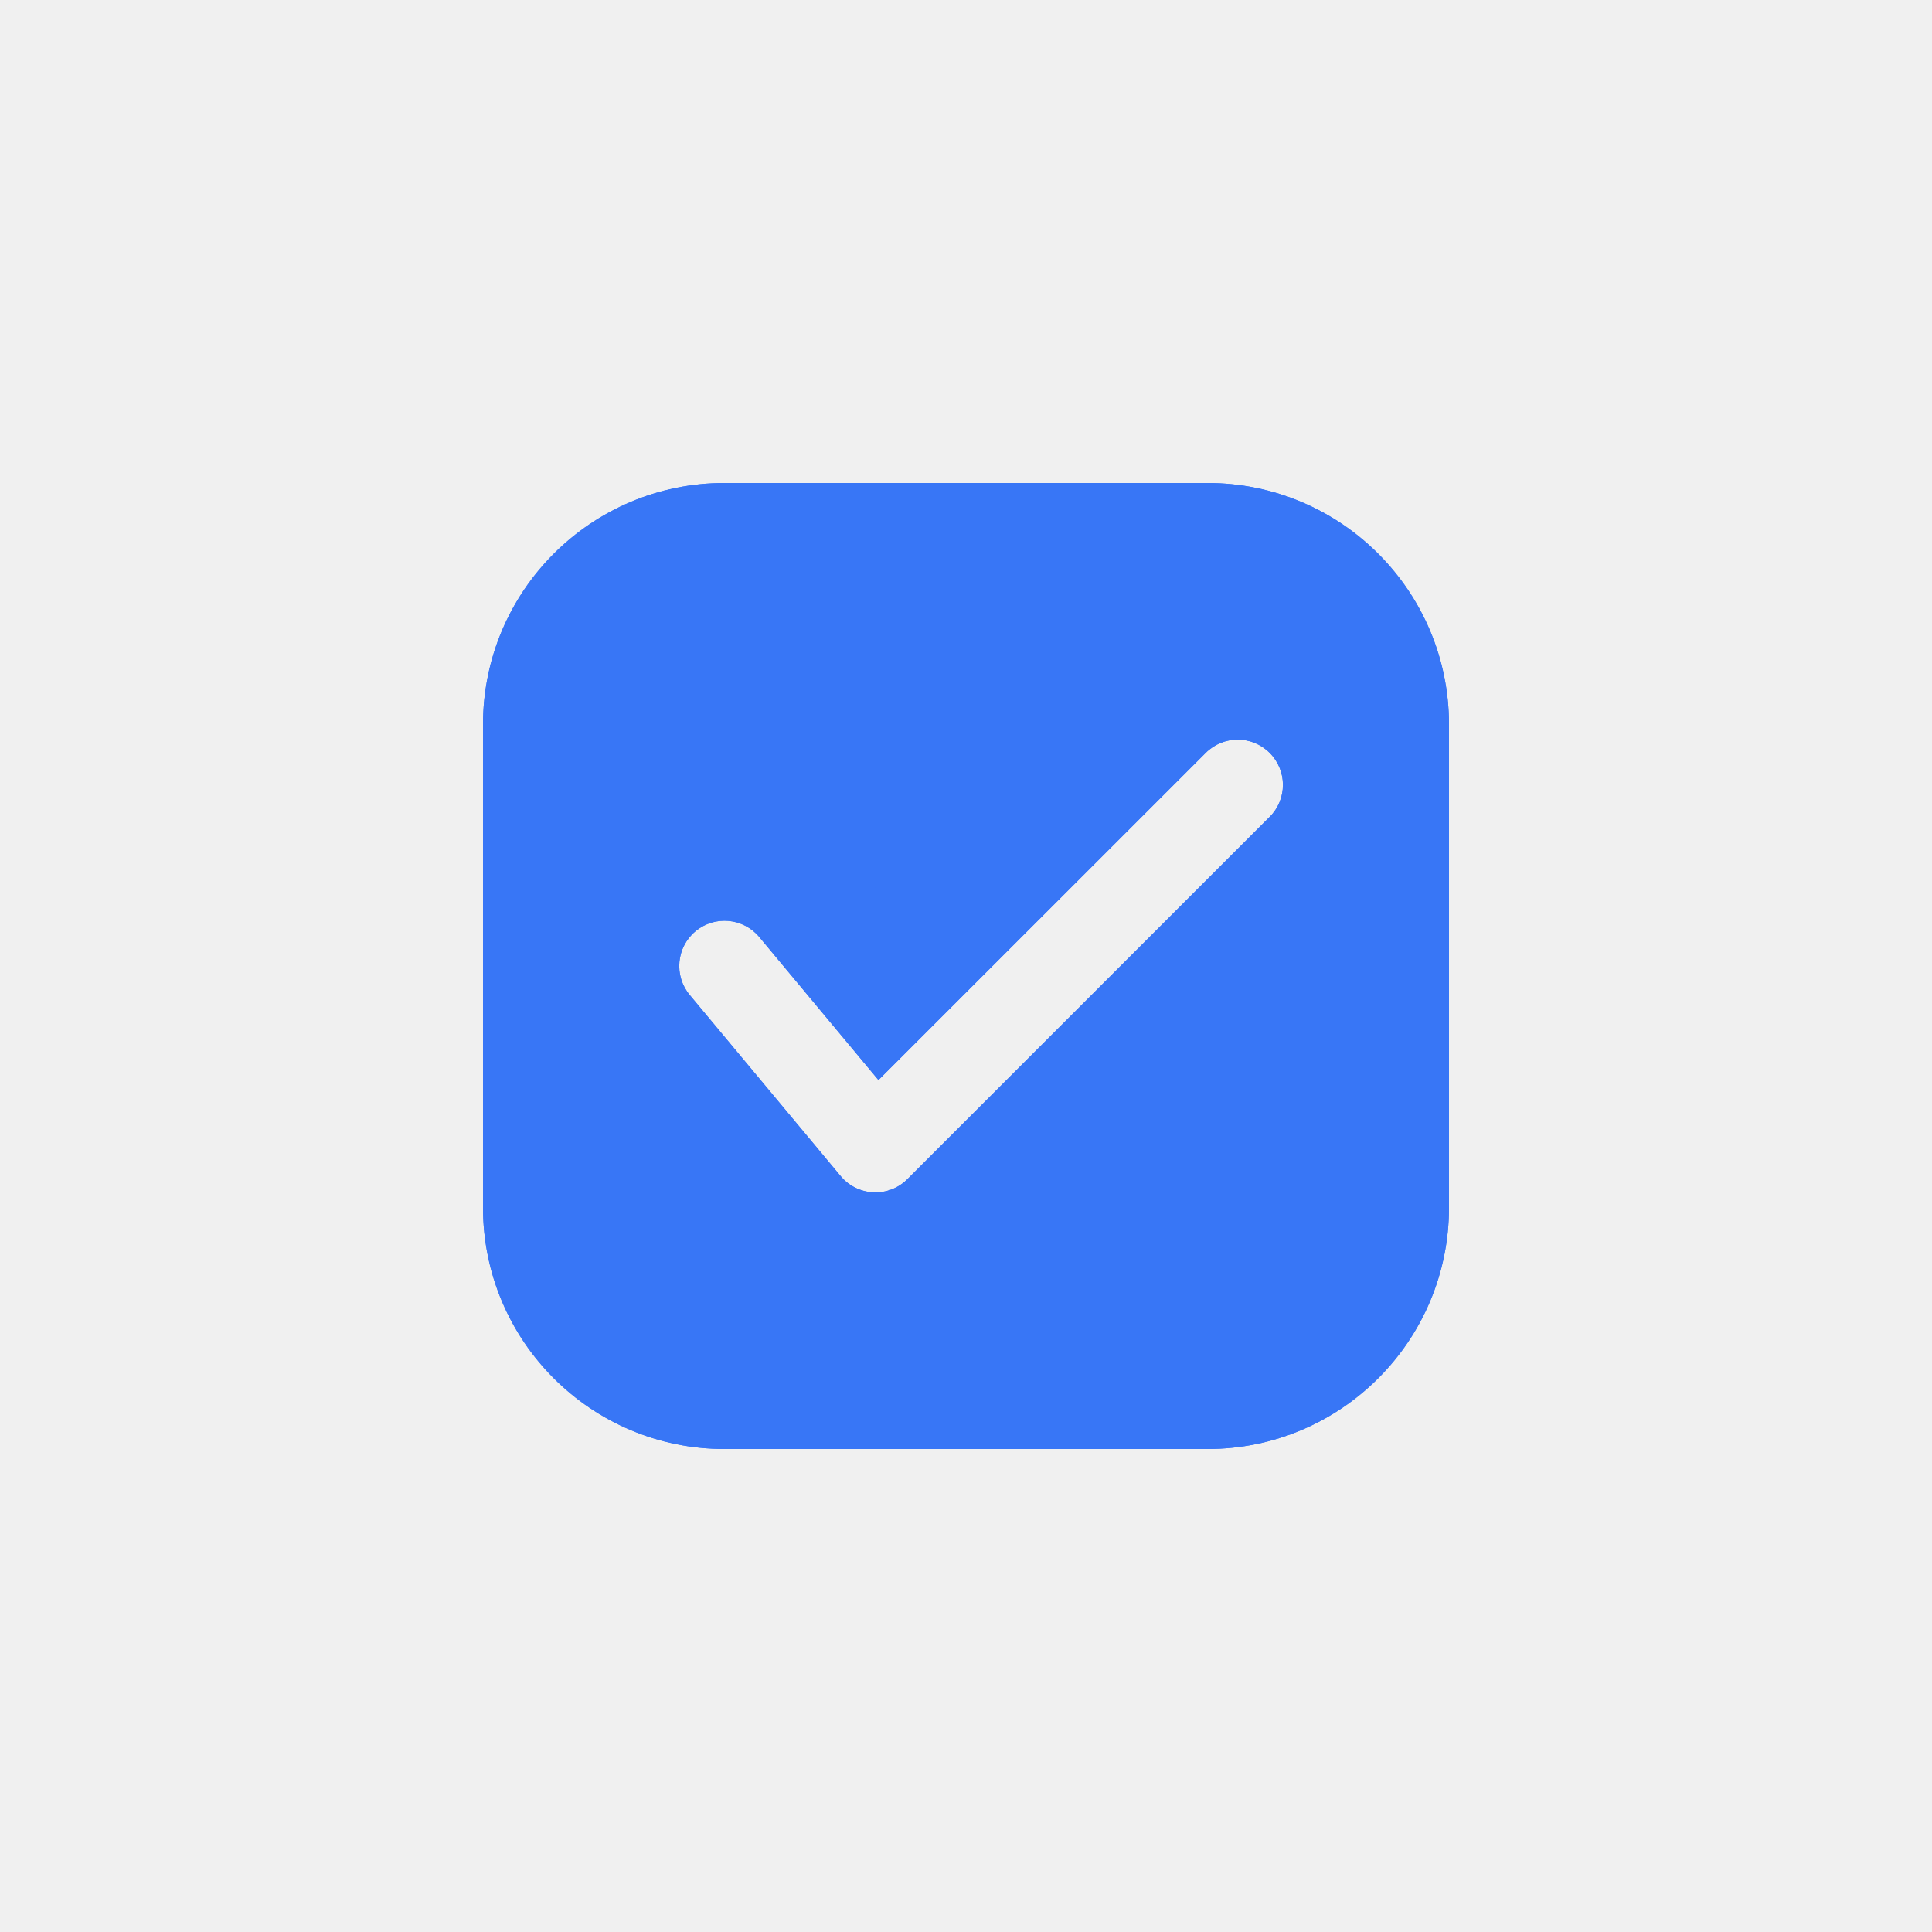
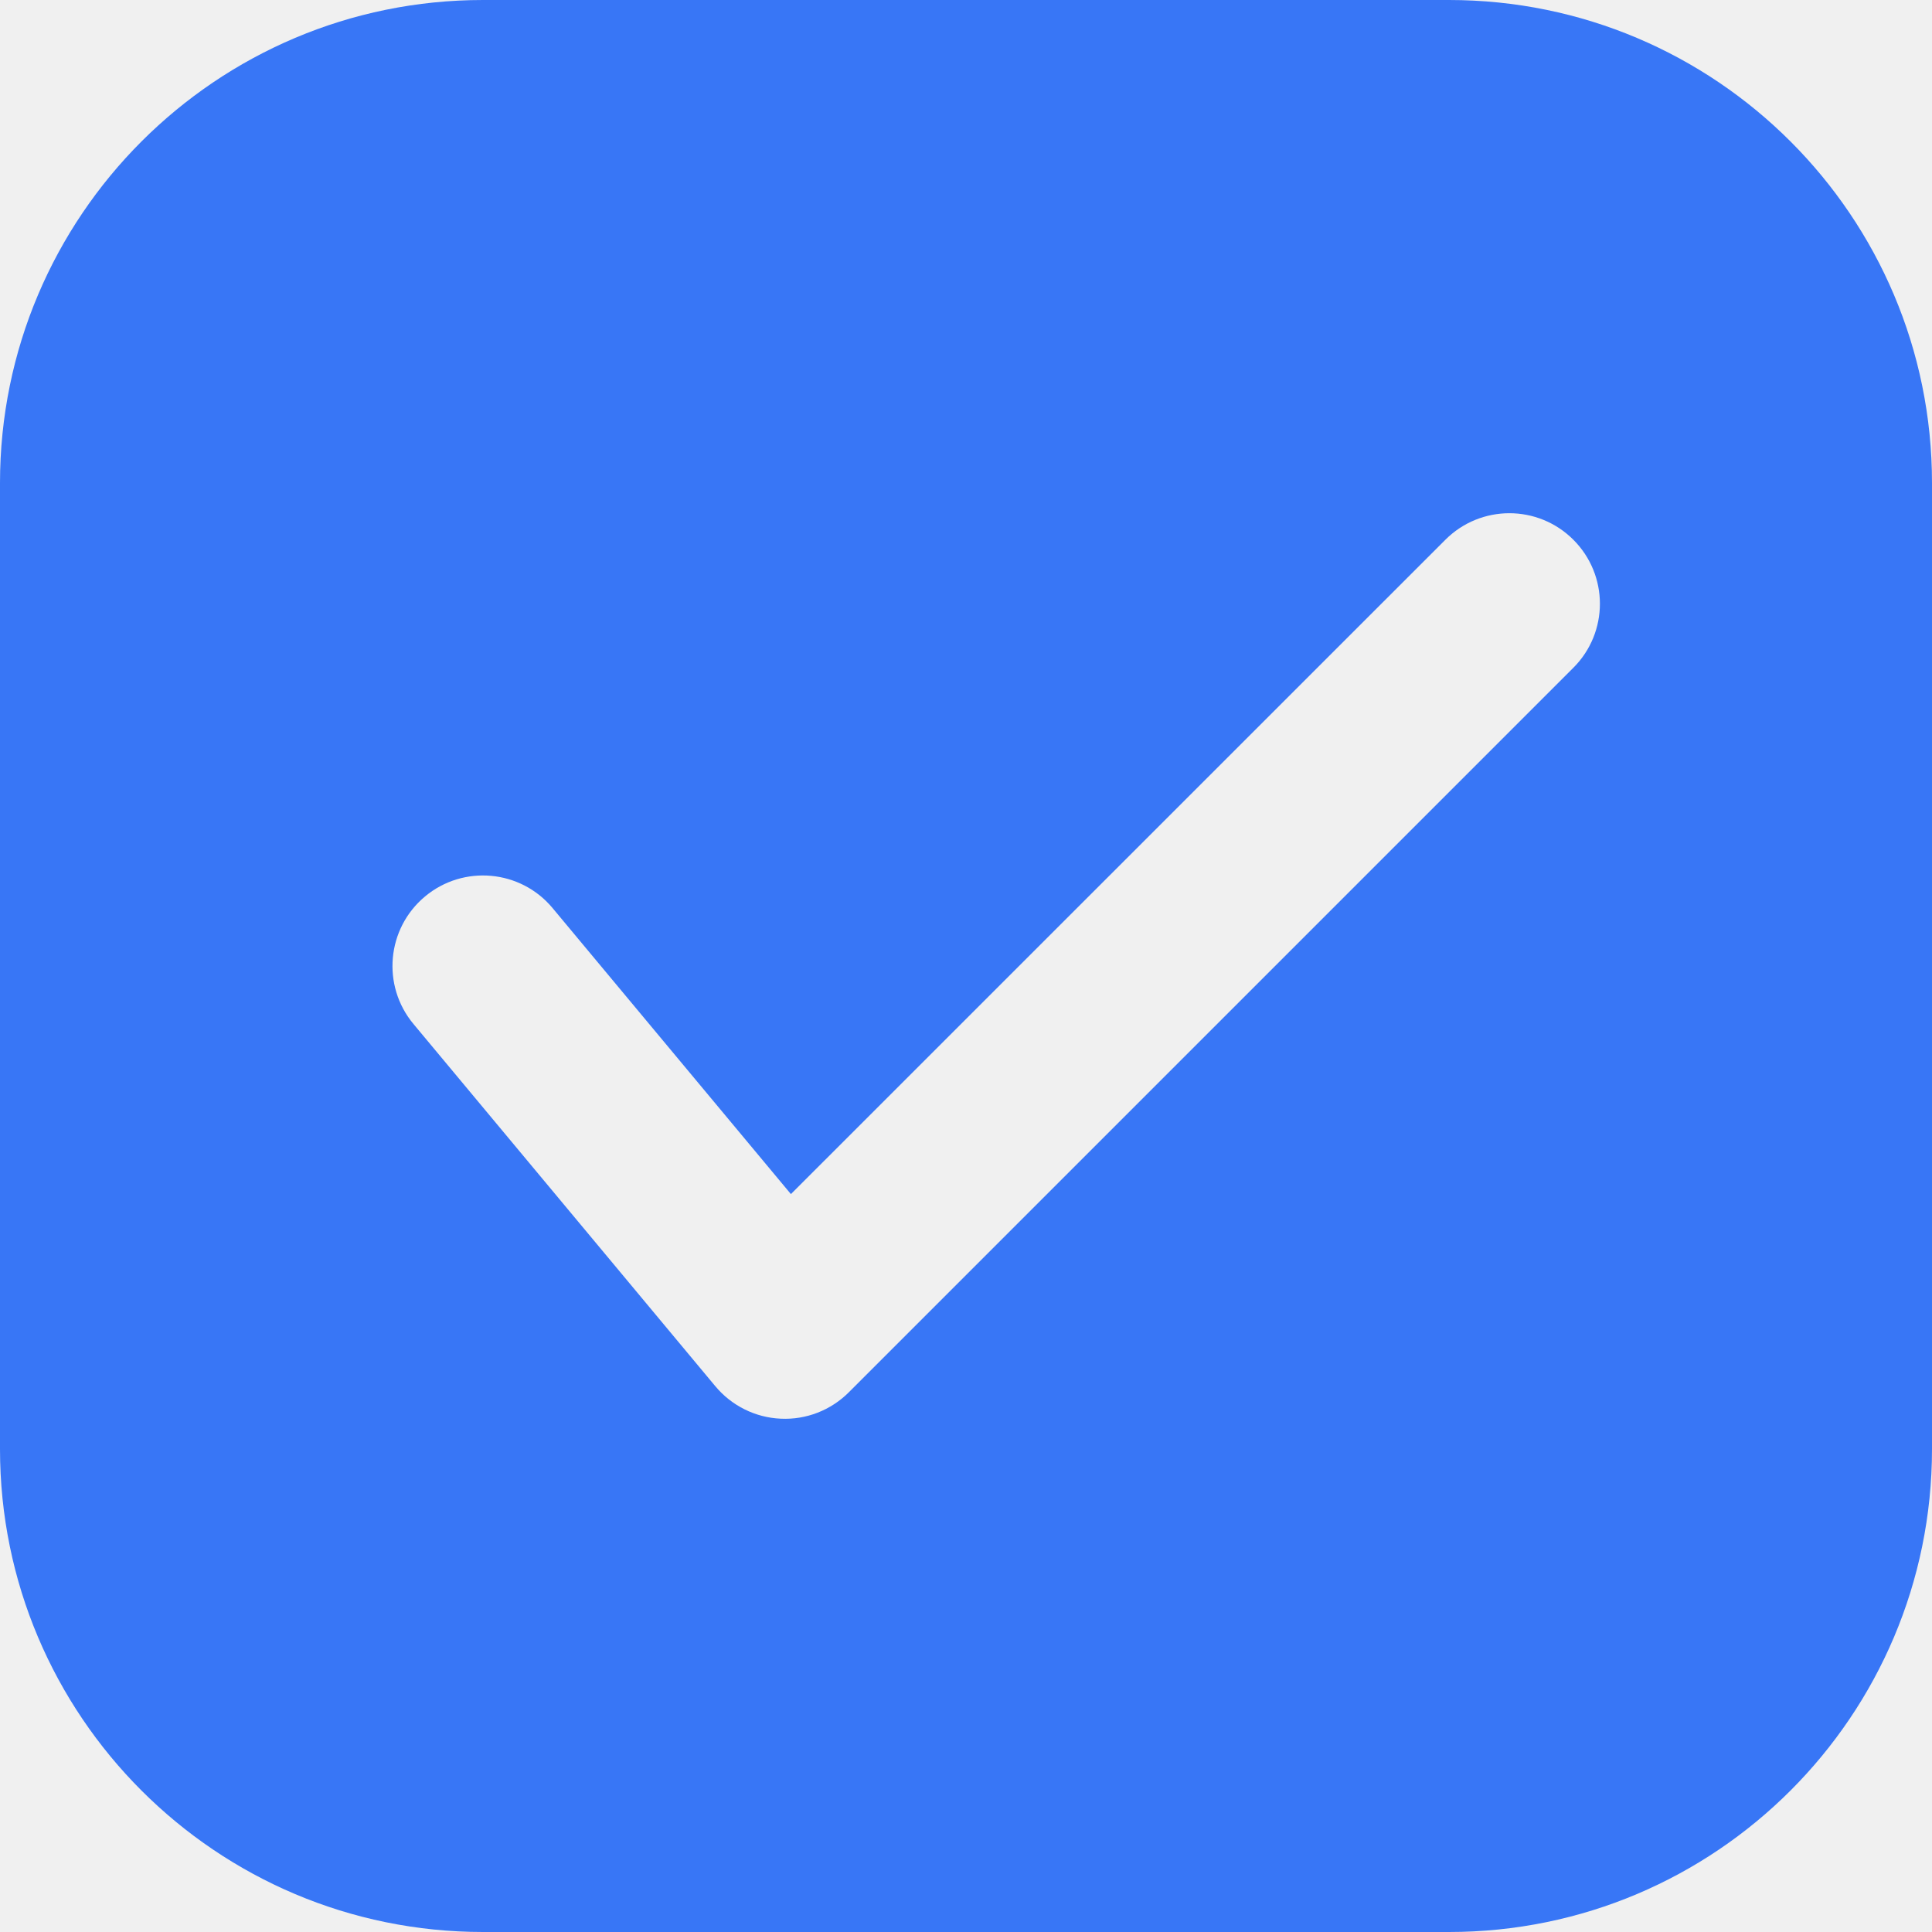
- <svg xmlns="http://www.w3.org/2000/svg" width="32" height="32" viewBox="0 0 32 32" fill="none">
-   <mask id="path-1-inside-1_446_16400" fill="white">
-     <path fill-rule="evenodd" clip-rule="evenodd" d="M12 8C9.791 8 8 9.791 8 12V20C8 22.209 9.791 24 12 24H20C22.209 24 24 22.209 24 20V12C24 9.791 22.209 8 20 8H12ZM21.03 13.53C21.323 13.237 21.323 12.763 21.03 12.47C20.737 12.177 20.263 12.177 19.97 12.47L14.55 17.889L12.576 15.52C12.311 15.202 11.838 15.159 11.52 15.424C11.202 15.689 11.159 16.162 11.424 16.48L13.924 19.48C14.059 19.642 14.255 19.74 14.466 19.749C14.677 19.759 14.881 19.679 15.03 19.53L21.03 13.53Z" />
-   </mask>
-   <path fill-rule="evenodd" clip-rule="evenodd" d="M12 8C9.791 8 8 9.791 8 12V20C8 22.209 9.791 24 12 24H20C22.209 24 24 22.209 24 20V12C24 9.791 22.209 8 20 8H12ZM21.03 13.53C21.323 13.237 21.323 12.763 21.03 12.47C20.737 12.177 20.263 12.177 19.97 12.47L14.55 17.889L12.576 15.52C12.311 15.202 11.838 15.159 11.52 15.424C11.202 15.689 11.159 16.162 11.424 16.48L13.924 19.48C14.059 19.642 14.255 19.74 14.466 19.749C14.677 19.759 14.881 19.679 15.03 19.53L21.03 13.53Z" fill="#3876F6" />
-   <path d="M21.03 12.47L19.616 13.884L19.616 13.884L21.03 12.47ZM21.03 13.53L19.616 12.116H19.616L21.03 13.53ZM19.97 12.47L18.555 11.056L18.555 11.056L19.97 12.47ZM14.55 17.889L13.014 19.169L14.416 20.852L15.965 19.303L14.55 17.889ZM12.576 15.52L14.113 14.239L14.113 14.239L12.576 15.52ZM11.424 16.48L9.887 17.761L9.887 17.761L11.424 16.48ZM13.924 19.48L12.387 20.761L12.387 20.761L13.924 19.48ZM14.466 19.749L14.375 21.747H14.375L14.466 19.749ZM15.03 19.53L16.445 20.945L16.445 20.945L15.03 19.53ZM10 12C10 10.895 10.895 10 12 10V6C8.686 6 6 8.686 6 12H10ZM10 20V12H6V20H10ZM12 22C10.895 22 10 21.105 10 20H6C6 23.314 8.686 26 12 26V22ZM20 22H12V26H20V22ZM22 20C22 21.105 21.105 22 20 22V26C23.314 26 26 23.314 26 20H22ZM22 12V20H26V12H22ZM20 10C21.105 10 22 10.895 22 12H26C26 8.686 23.314 6 20 6V10ZM12 10H20V6H12V10ZM19.616 13.884C19.128 13.396 19.128 12.604 19.616 12.116L22.445 14.944C23.518 13.871 23.518 12.129 22.445 11.056L19.616 13.884ZM21.384 13.884C20.896 14.372 20.104 14.372 19.616 13.884L22.445 11.056C21.371 9.982 19.629 9.982 18.555 11.056L21.384 13.884ZM15.965 19.303L21.384 13.884L18.555 11.056L13.136 16.475L15.965 19.303ZM11.04 16.8L13.014 19.169L16.087 16.609L14.113 14.239L11.04 16.8ZM12.8 16.96C12.27 17.402 11.482 17.331 11.04 16.8L14.113 14.239C13.14 13.073 11.406 12.915 10.239 13.887L12.8 16.96ZM12.96 15.2C13.402 15.73 13.331 16.518 12.8 16.96L10.239 13.887C9.073 14.86 8.915 16.594 9.887 17.761L12.96 15.2ZM15.46 18.2L12.96 15.2L9.887 17.761L12.387 20.761L15.46 18.2ZM14.557 17.751C14.908 17.767 15.235 17.93 15.46 18.2L12.387 20.761C12.882 21.354 13.604 21.712 14.375 21.747L14.557 17.751ZM13.616 18.116C13.864 17.868 14.206 17.735 14.557 17.751L14.375 21.747C15.147 21.782 15.898 21.491 16.445 20.945L13.616 18.116ZM19.616 12.116L13.616 18.116L16.445 20.945L22.445 14.944L19.616 12.116Z" fill="#3876F6" mask="url(#path-1-inside-1_446_16400)" />
+ <svg xmlns="http://www.w3.org/2000/svg" width="16" height="16" viewBox="0 0 16 16" fill="none">
+   <path fill-rule="evenodd" clip-rule="evenodd" d="M4 0C1.791 0 0 1.791 0 4V12C0 14.209 1.791 16 4 16H12C14.209 16 16 14.209 16 12V4C16 1.791 14.209 0 12 0H4ZM13.03 5.53C13.323 5.237 13.323 4.763 13.03 4.47C12.737 4.177 12.263 4.177 11.97 4.47L6.55 9.889L4.576 7.52C4.311 7.202 3.838 7.159 3.52 7.424C3.202 7.689 3.159 8.162 3.424 8.48L5.924 11.48C6.059 11.642 6.256 11.74 6.466 11.749C6.677 11.759 6.881 11.679 7.03 11.53L13.03 5.53Z" fill="#3876F6" />
</svg>
